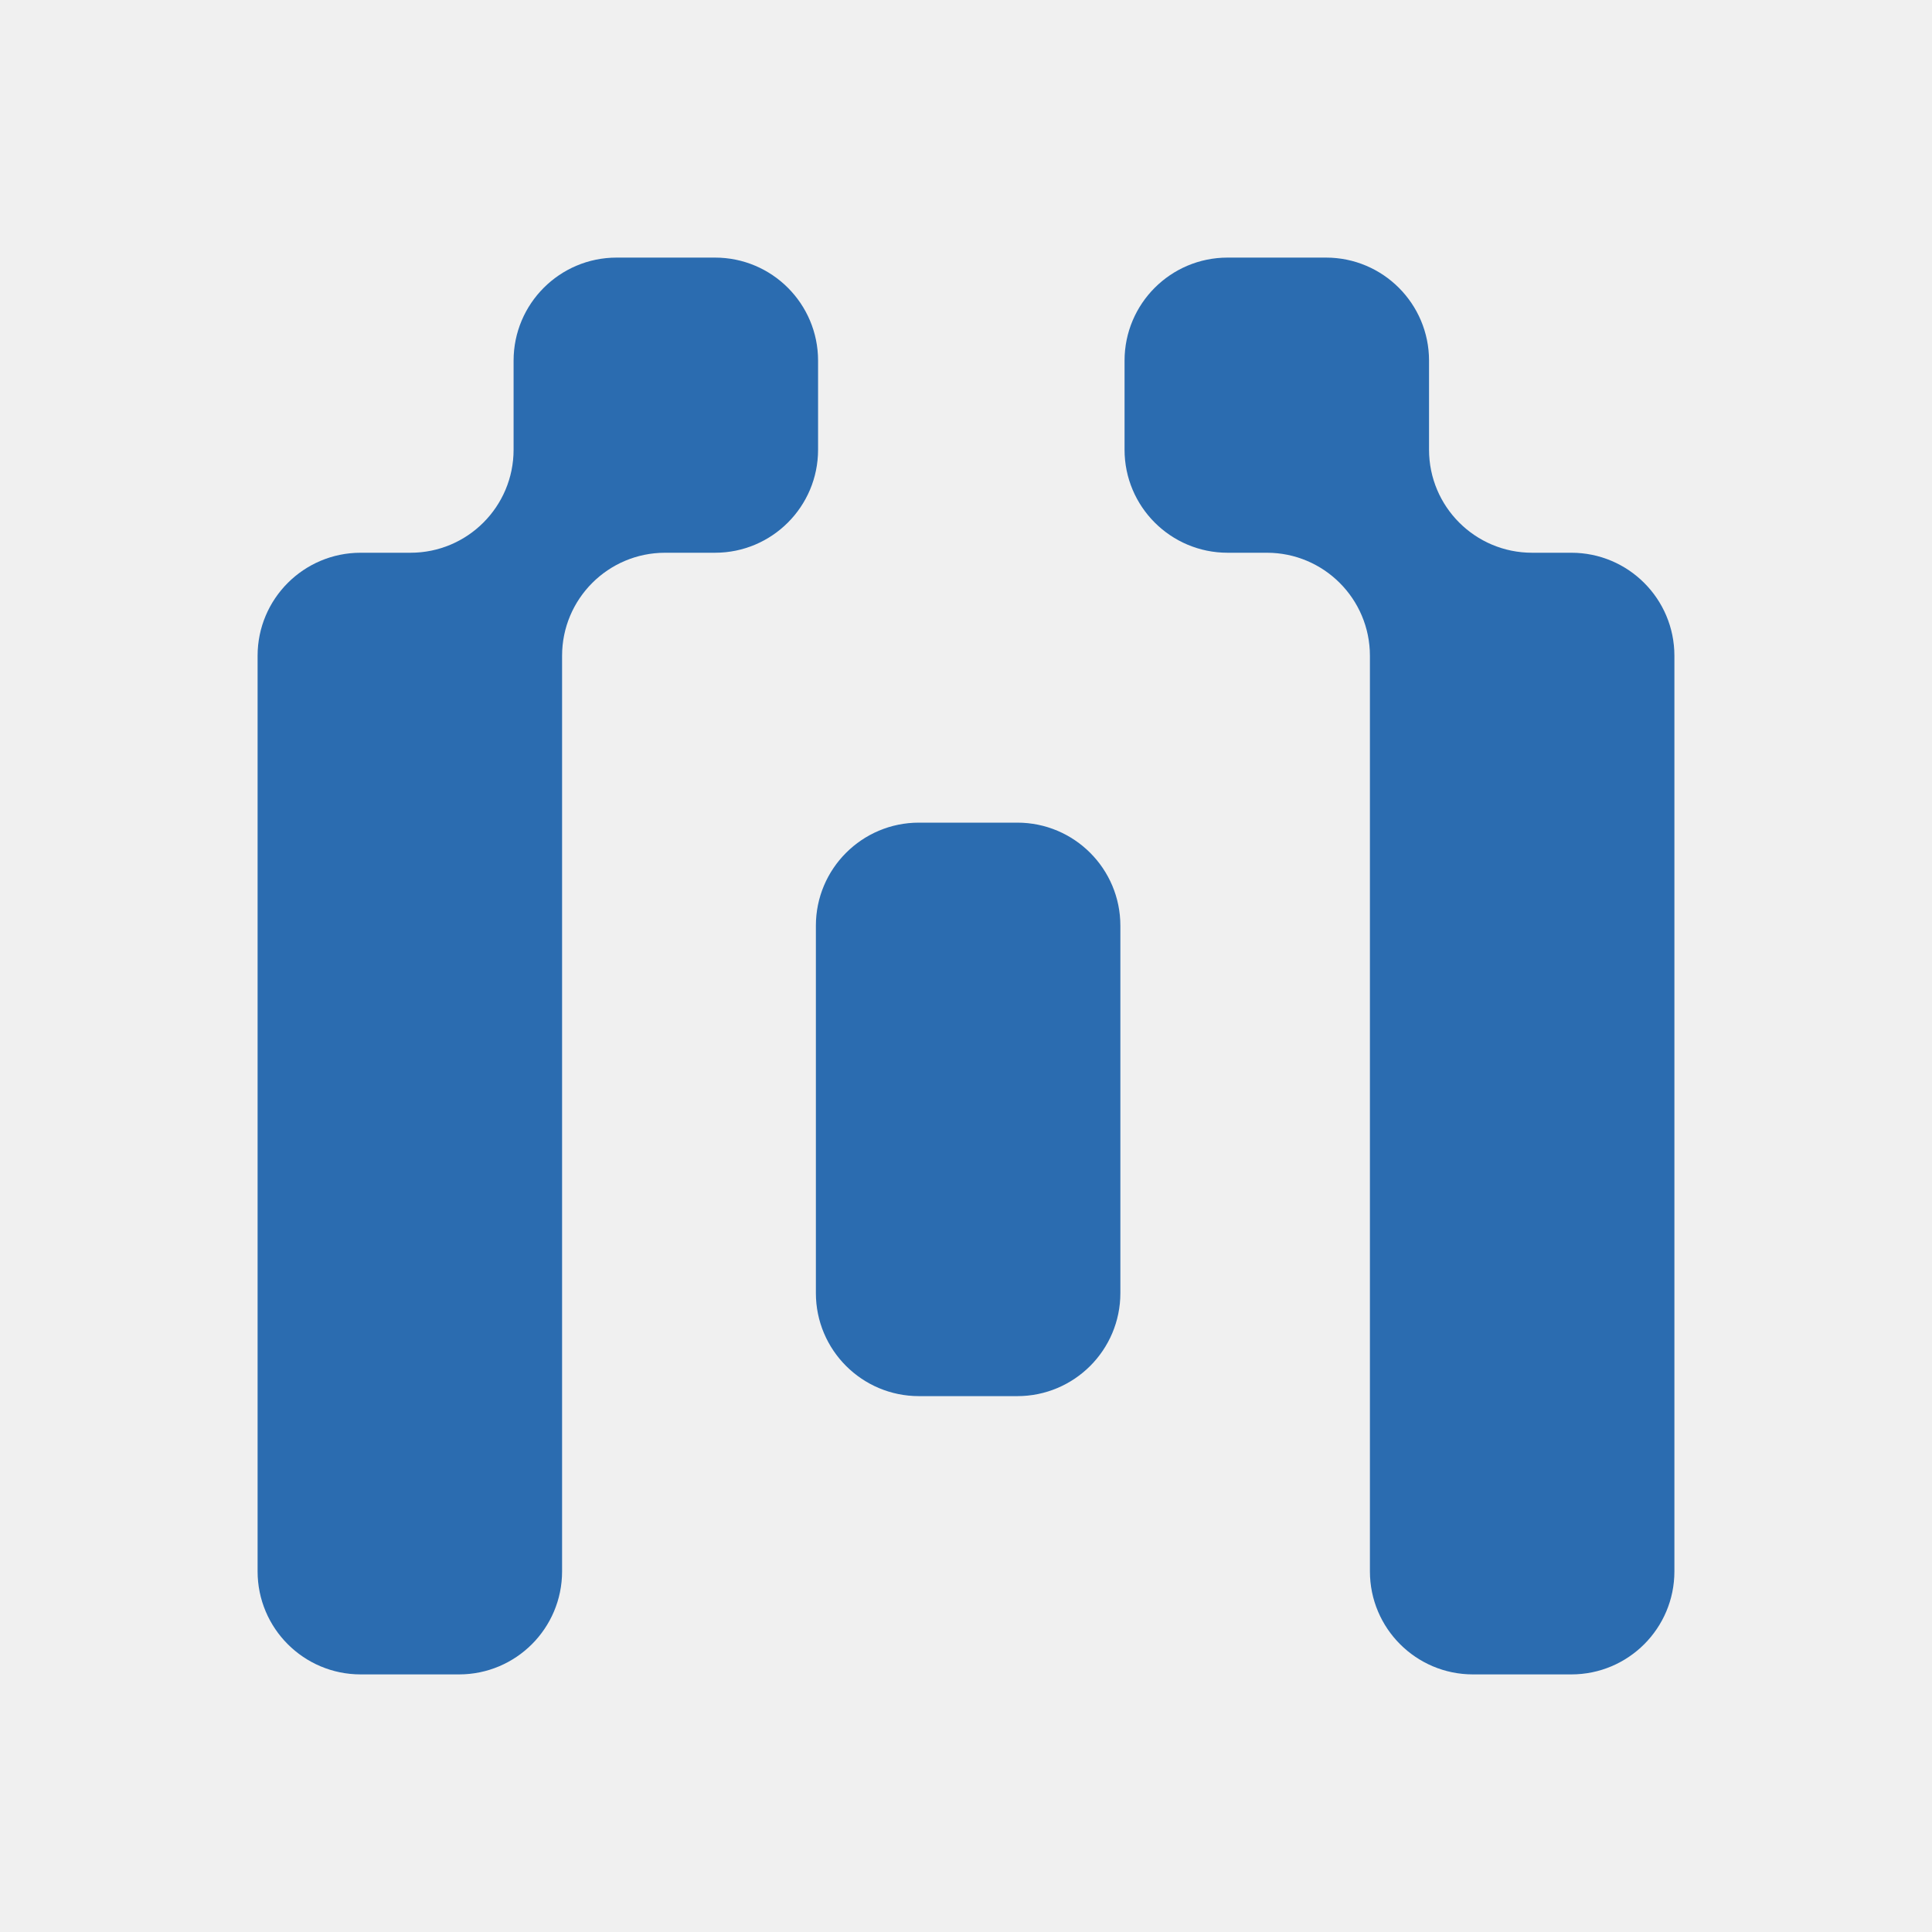
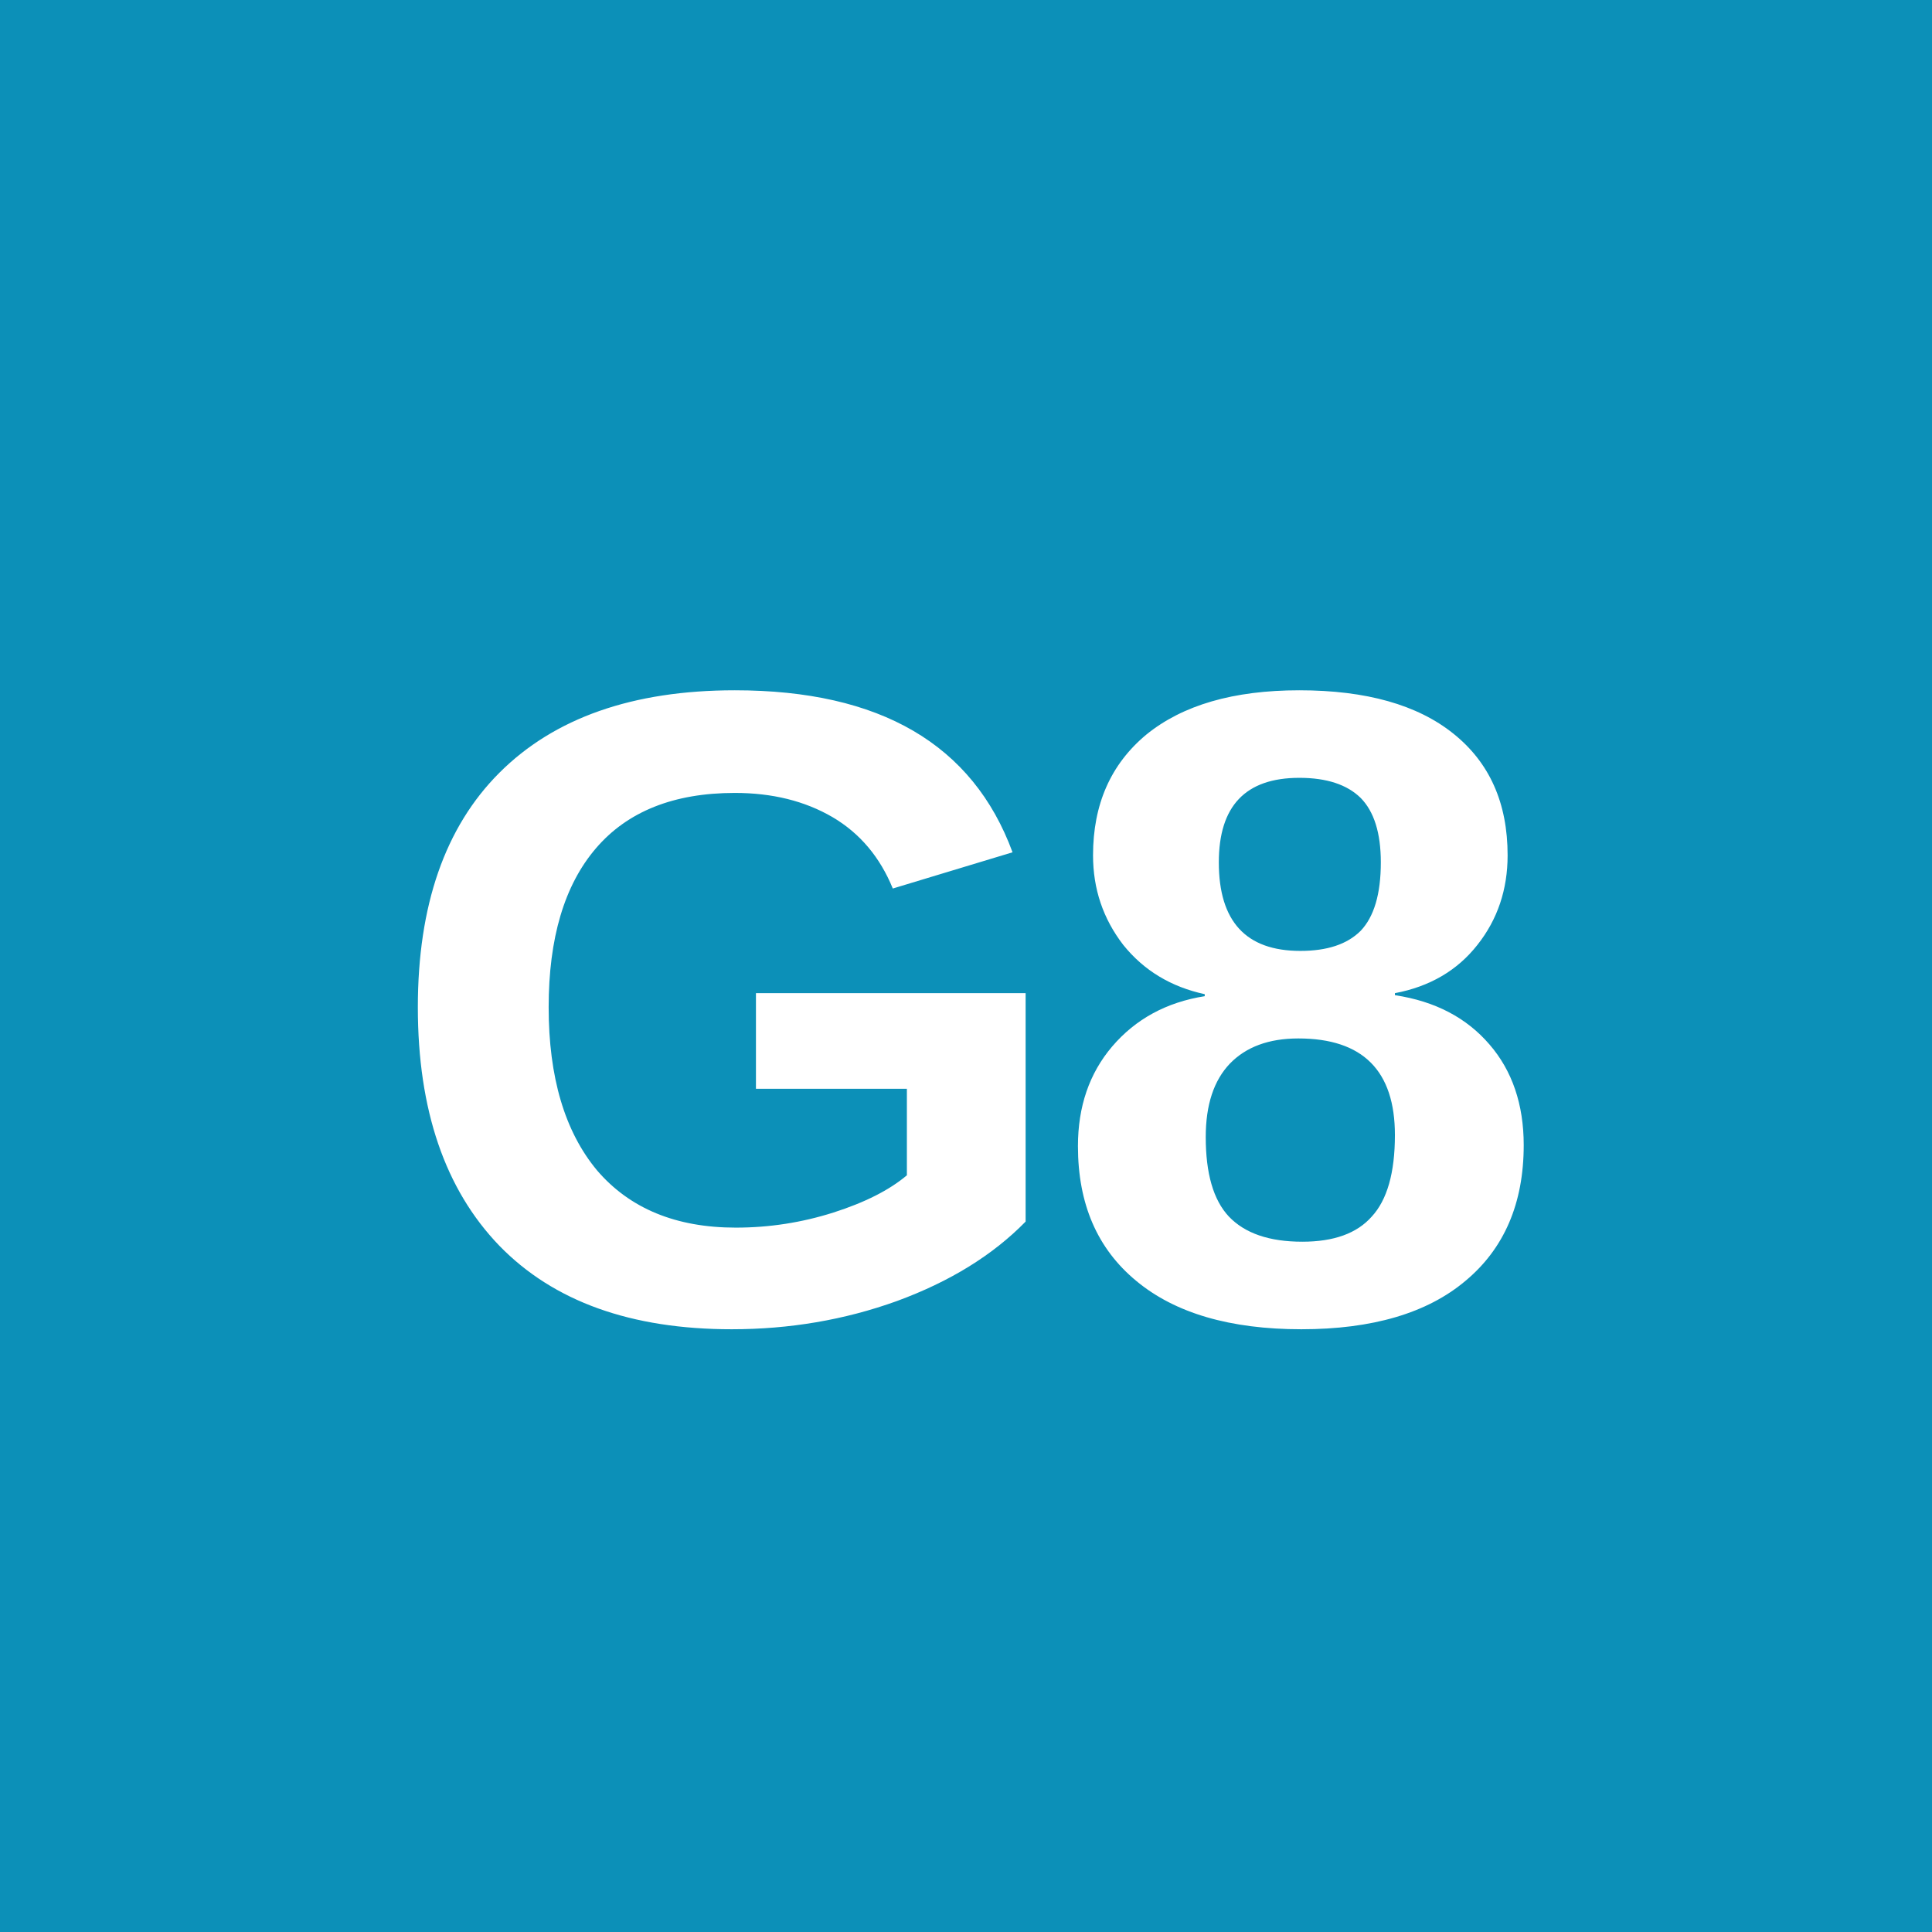
<svg xmlns="http://www.w3.org/2000/svg" fill="none" viewBox="0 0 30 30">
-   <path fill="#2B6CB0" fill-rule="evenodd" d="M12.703 5.6a1.6 1.6 0 0 0-1.6-1.6H9.575a1.6 1.6 0 0 0-1.6 1.6v1.383a1.6 1.6 0 0 1-1.6 1.6H5.6a1.6 1.6 0 0 0-1.6 1.6V24.4A1.6 1.6 0 0 0 5.6 26h1.528a1.6 1.6 0 0 0 1.6-1.6V10.183a1.6 1.6 0 0 1 1.6-1.6h.775a1.6 1.6 0 0 0 1.6-1.6V5.6Zm9.487 0a1.6 1.6 0 0 0-1.6-1.6h-1.528a1.6 1.6 0 0 0-1.6 1.6v1.383a1.6 1.6 0 0 0 1.6 1.6h.61a1.6 1.6 0 0 1 1.6 1.6V24.4a1.6 1.6 0 0 0 1.6 1.6H24.4a1.6 1.6 0 0 0 1.6-1.6V10.183a1.6 1.6 0 0 0-1.6-1.6h-.61a1.6 1.6 0 0 1-1.6-1.6V5.6Zm-4.793 8.774a1.6 1.6 0 0 0-1.6-1.6h-1.528a1.6 1.6 0 0 0-1.6 1.6v5.705a1.6 1.6 0 0 0 1.6 1.6h1.528a1.6 1.6 0 0 0 1.6-1.6v-5.705Z" clip-rule="evenodd" />
+   <path fill="#0C90B8" d="M0 0h30v30H0z" />
+   <text x="15" y="20.5" text-anchor="middle" font-family="DM Sans, Arial, sans-serif" font-weight="700" font-size="14" letter-spacing="-.5" fill="#fff">G8</text>
</svg>
